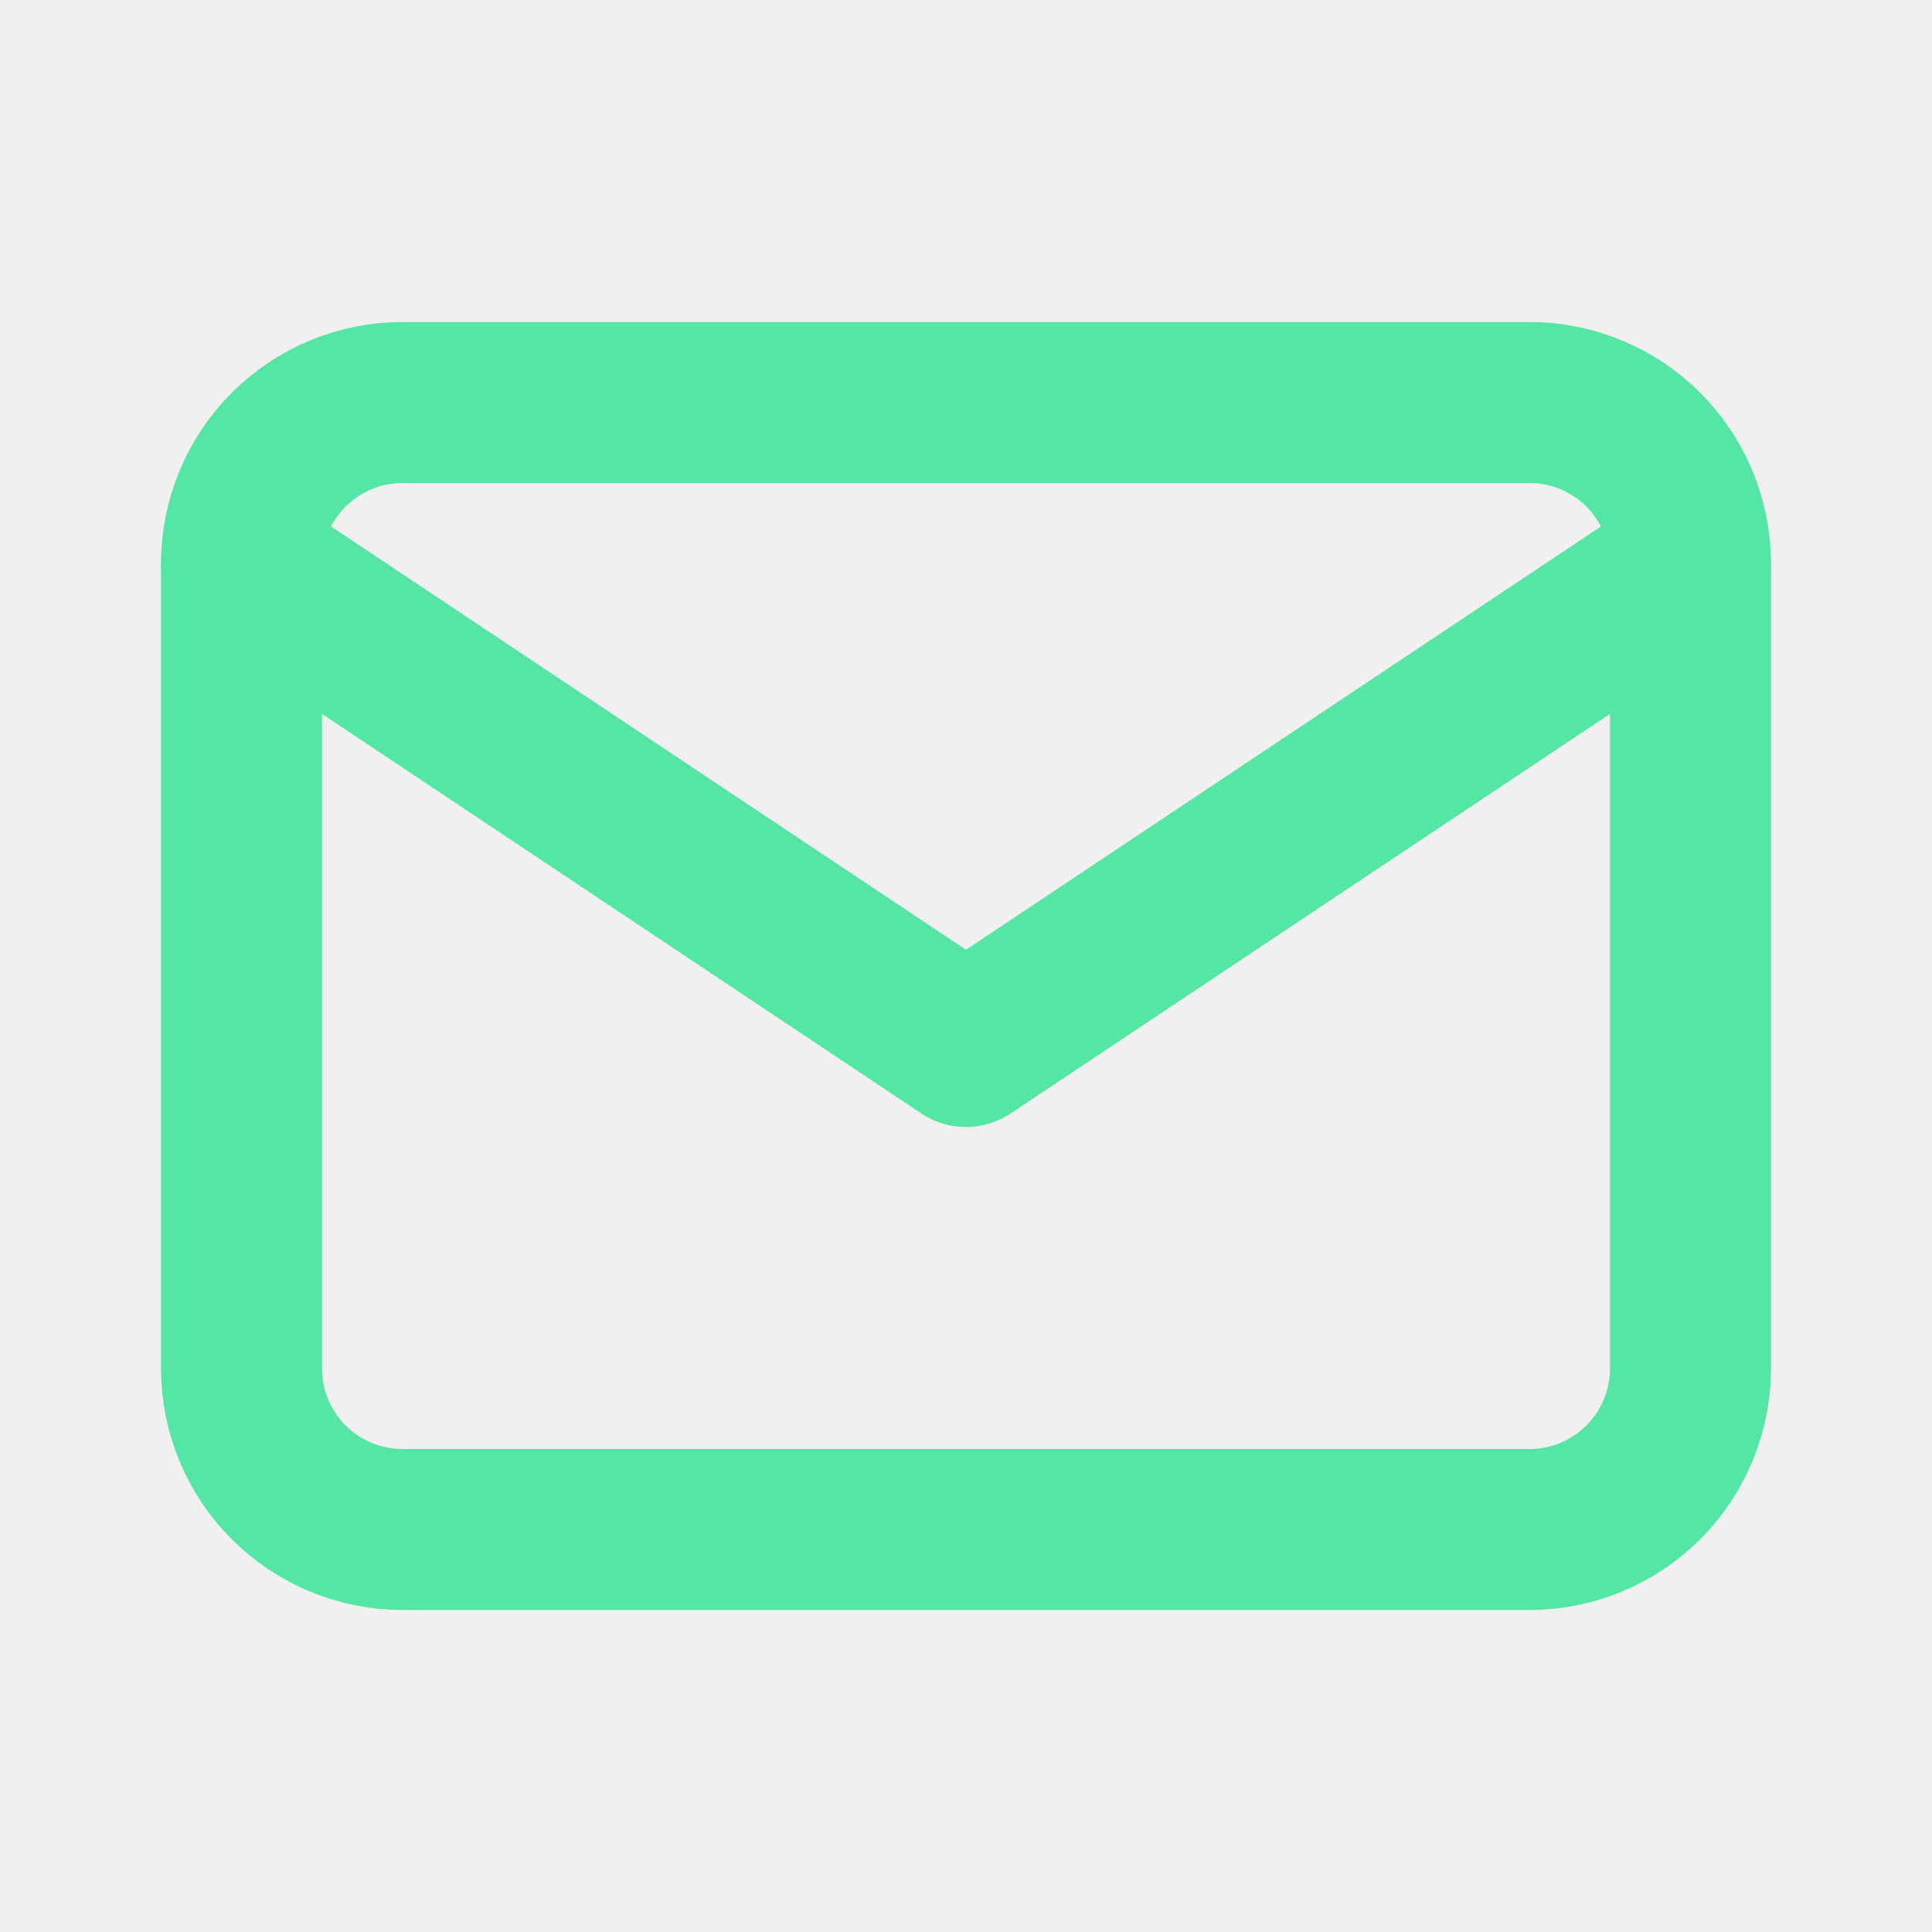
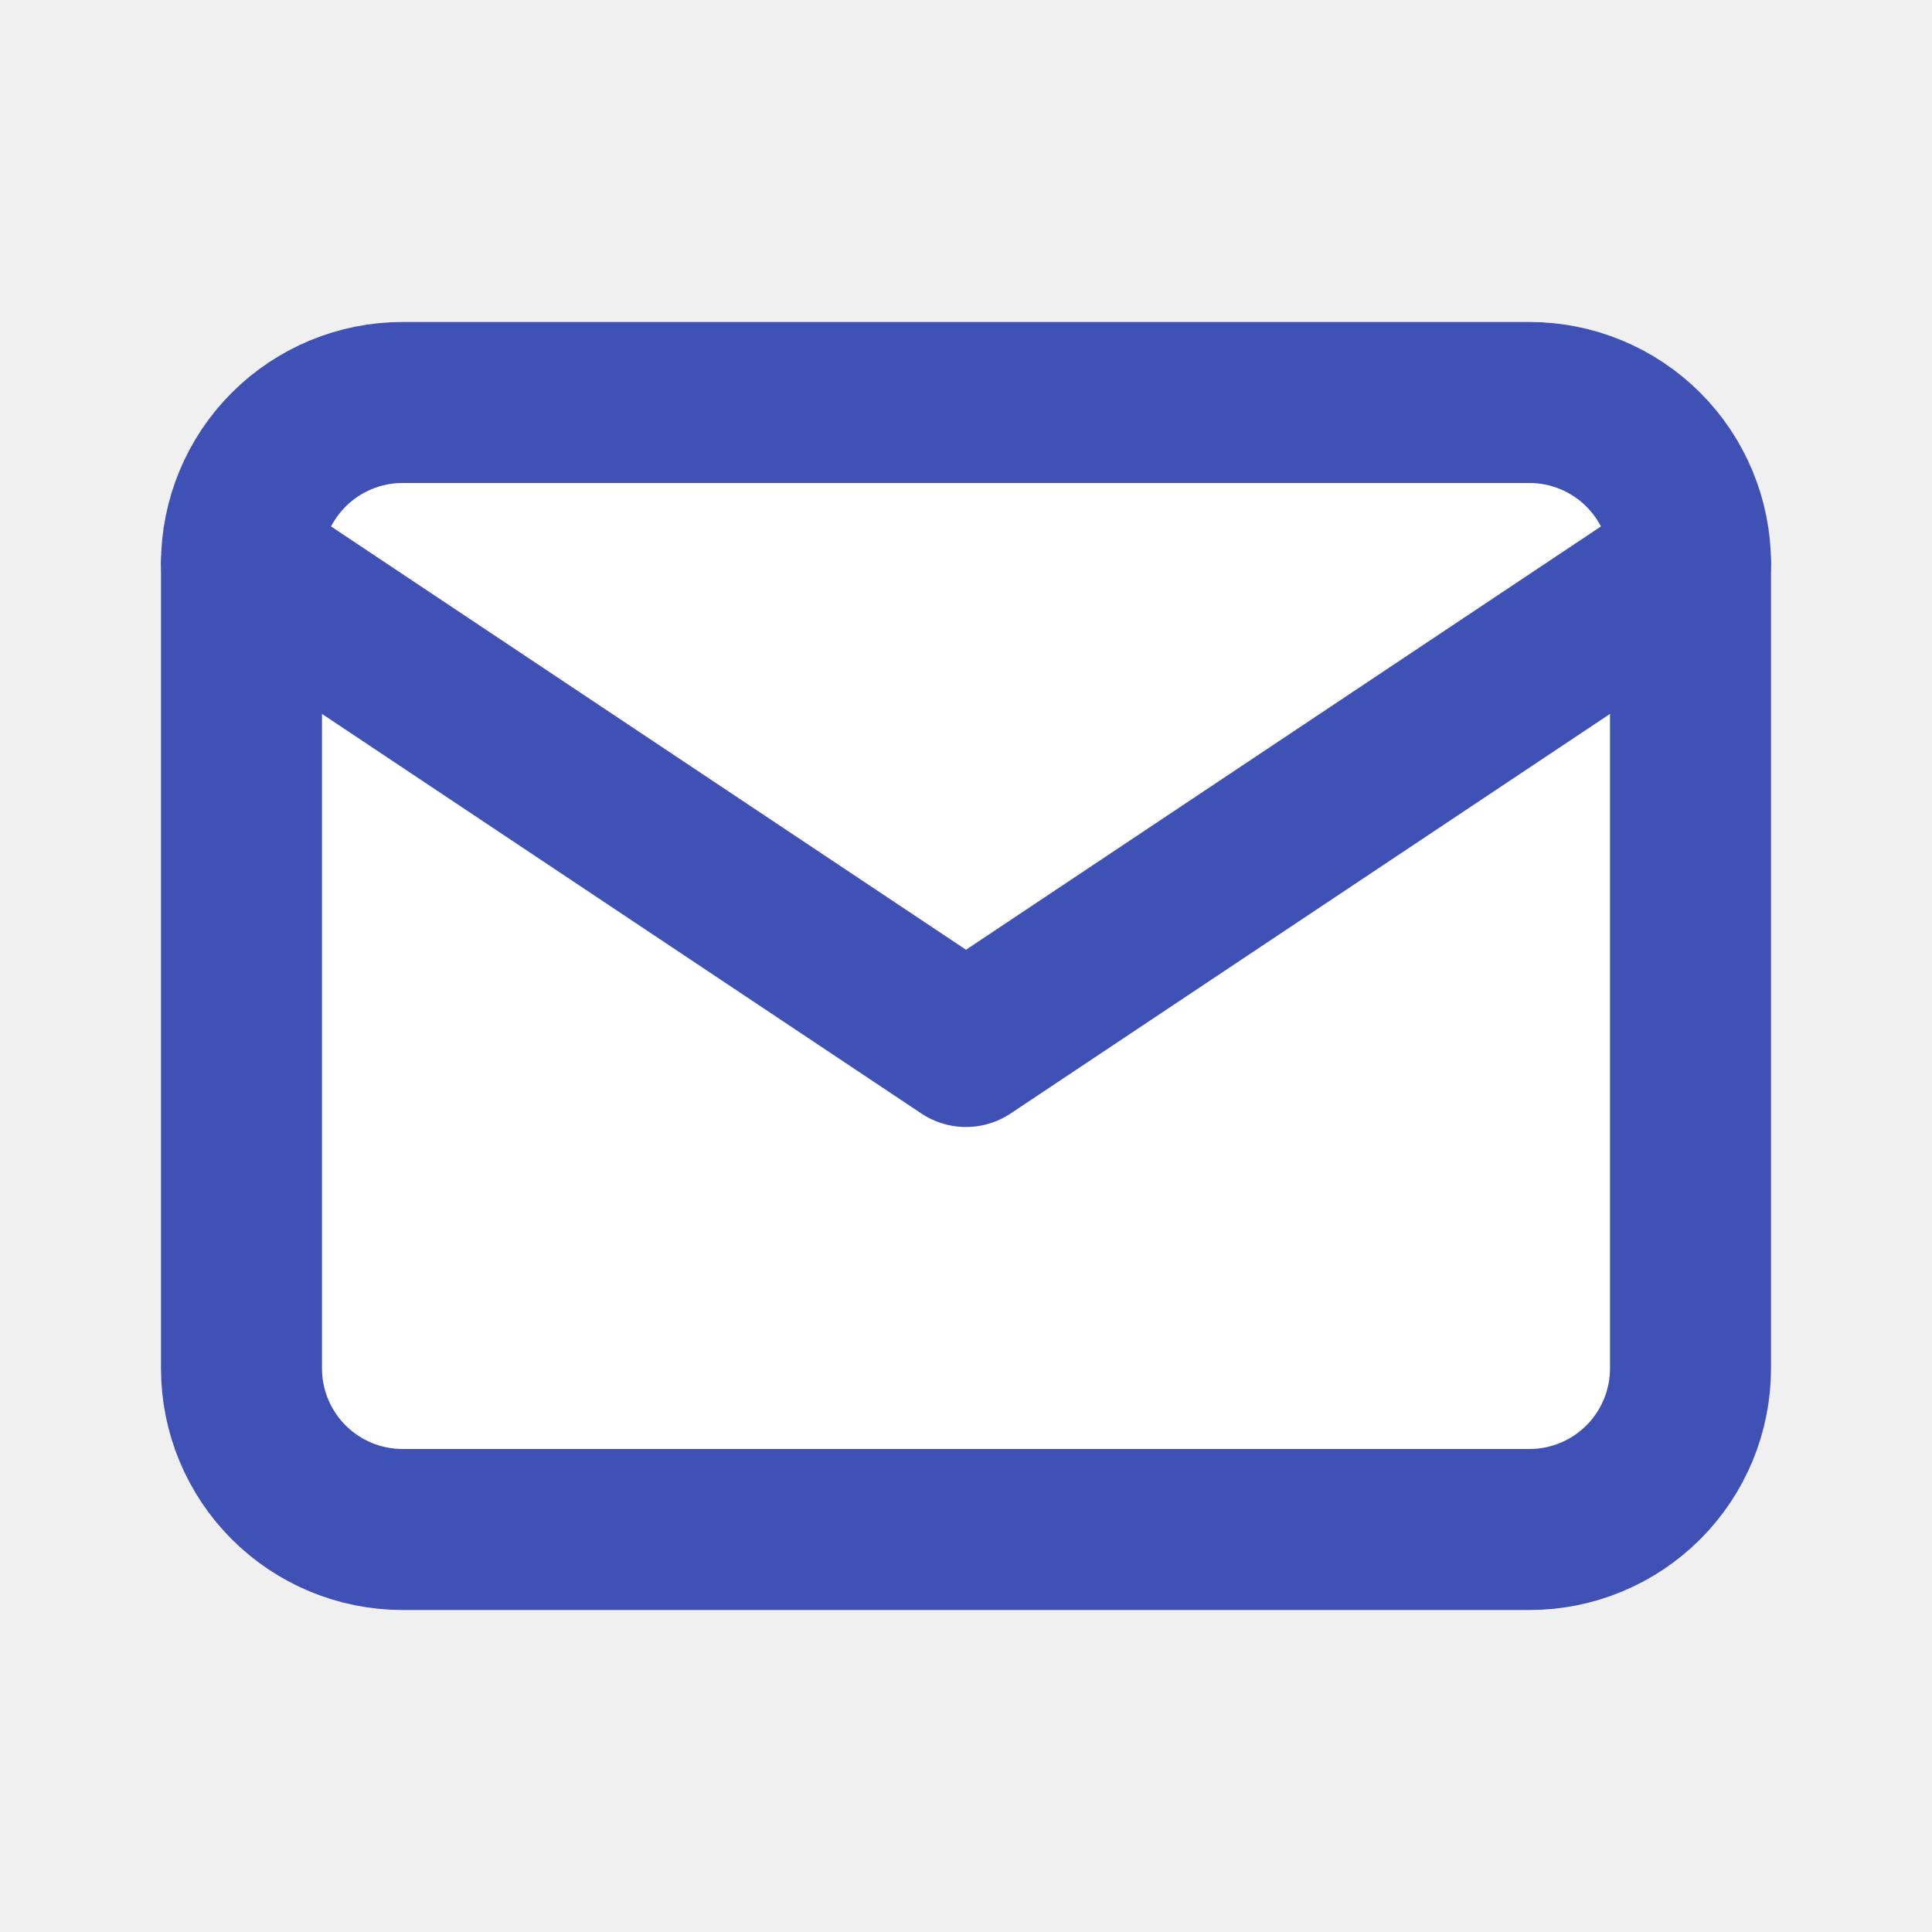
<svg xmlns="http://www.w3.org/2000/svg" width="24" height="24" viewBox="0 0 24 24" fill="none">
  <g id="Frame" clip-path="url(#clip0_117_1856)">
-     <path id="Vector" d="M3 7C3 6.47 3.211 5.961 3.586 5.586C3.961 5.211 4.47 5 5 5H19C19.53 5 20.039 5.211 20.414 5.586C20.789 5.961 21 6.47 21 7V17C21 17.53 20.789 18.039 20.414 18.414C20.039 18.789 19.53 19 19 19H5C4.47 19 3.961 18.789 3.586 18.414C3.211 18.039 3 17.53 3 17V7Z" stroke="#55E6A5" stroke-width="2" stroke-linecap="round" stroke-linejoin="round" />
-     <path id="Vector_2" d="M3 7L12 13L21 7" stroke="#55E6A5" stroke-width="2" stroke-linecap="round" stroke-linejoin="round" />
+     <path id="Vector" d="M3 7C3 6.47 3.211 5.961 3.586 5.586C3.961 5.211 4.47 5 5 5H19C19.53 5 20.039 5.211 20.414 5.586C20.789 5.961 21 6.47 21 7V17C21 17.53 20.789 18.039 20.414 18.414C20.039 18.789 19.53 19 19 19H5C4.47 19 3.961 18.789 3.586 18.414C3.211 18.039 3 17.53 3 17V7Z" stroke="#3f51b5" stroke-width="2" stroke-linecap="round" stroke-linejoin="round" fill="#ffffff" />
+     <path id="Vector_2" d="M3 7L12 13L21 7" stroke="#3f51b5" stroke-width="2" stroke-linecap="round" stroke-linejoin="round" fill="#ffffff" />
  </g>
-   <defs>
-     <clipPath id="clip0_117_1856">
+   <defs fill="#ffffff">
+     <clipPath id="clip0_117_1856" fill="#ffffff">
      <rect width="24" height="24" fill="white" />
    </clipPath>
  </defs>
</svg>
